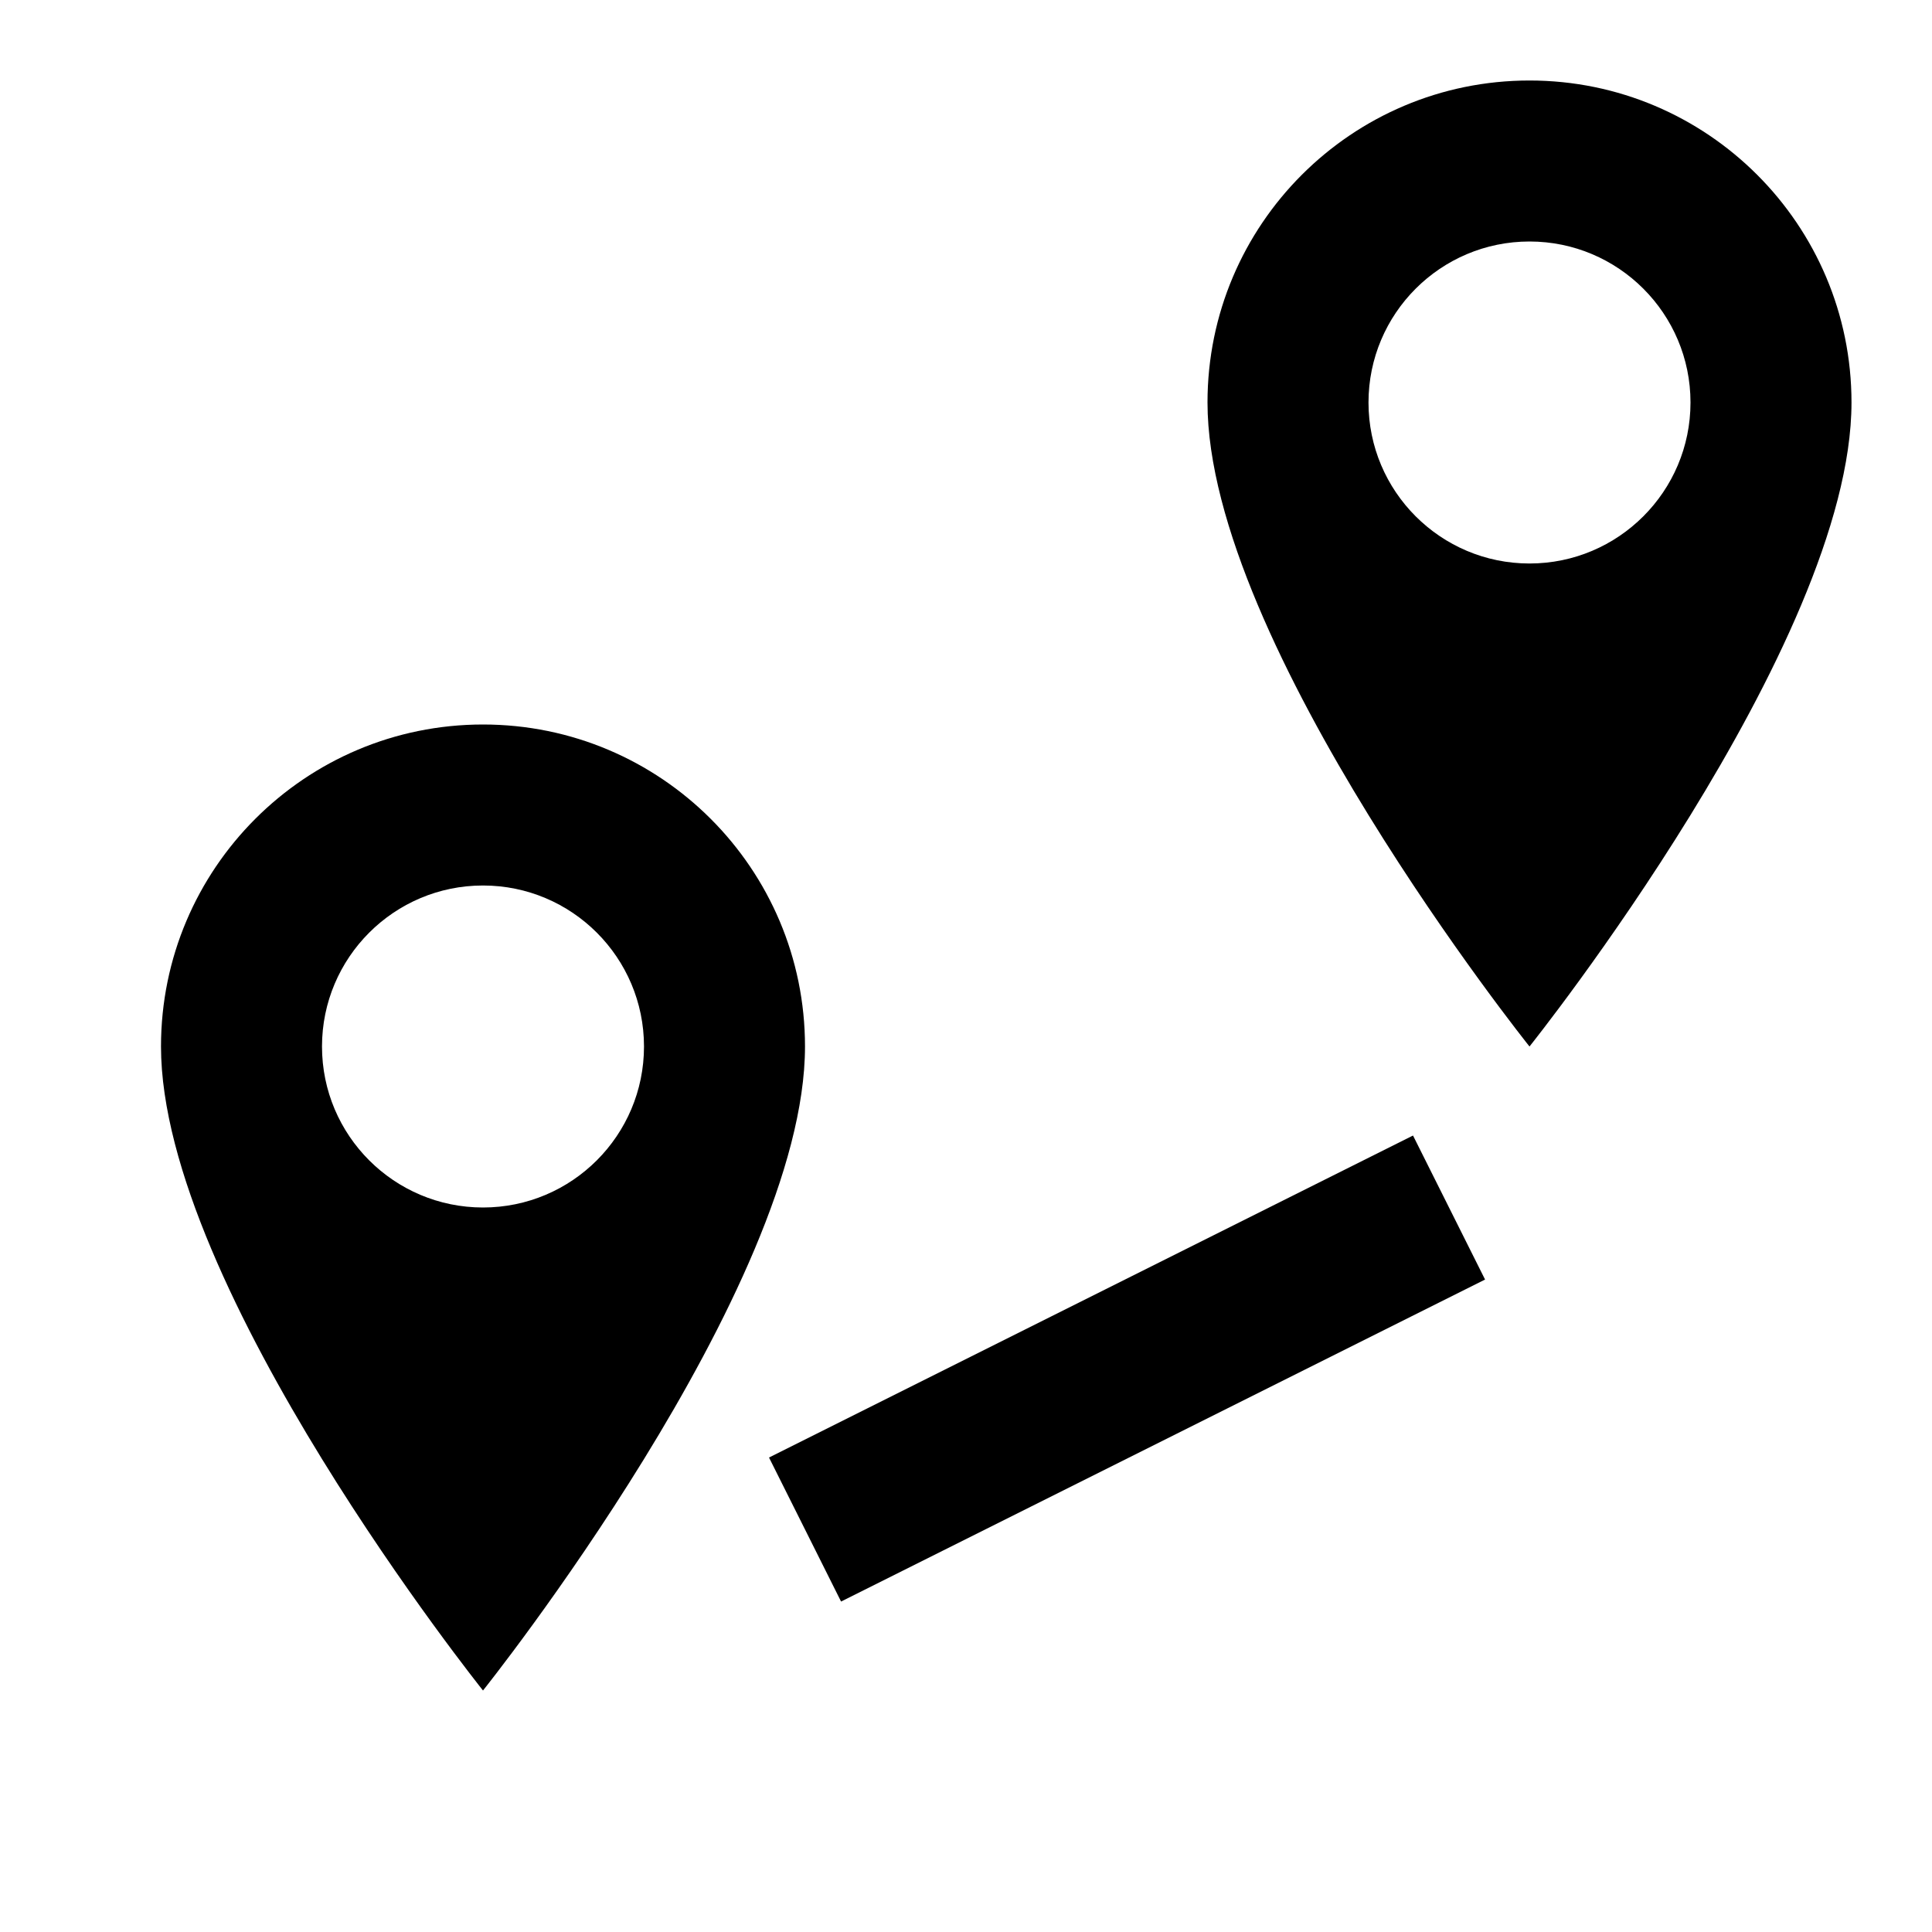
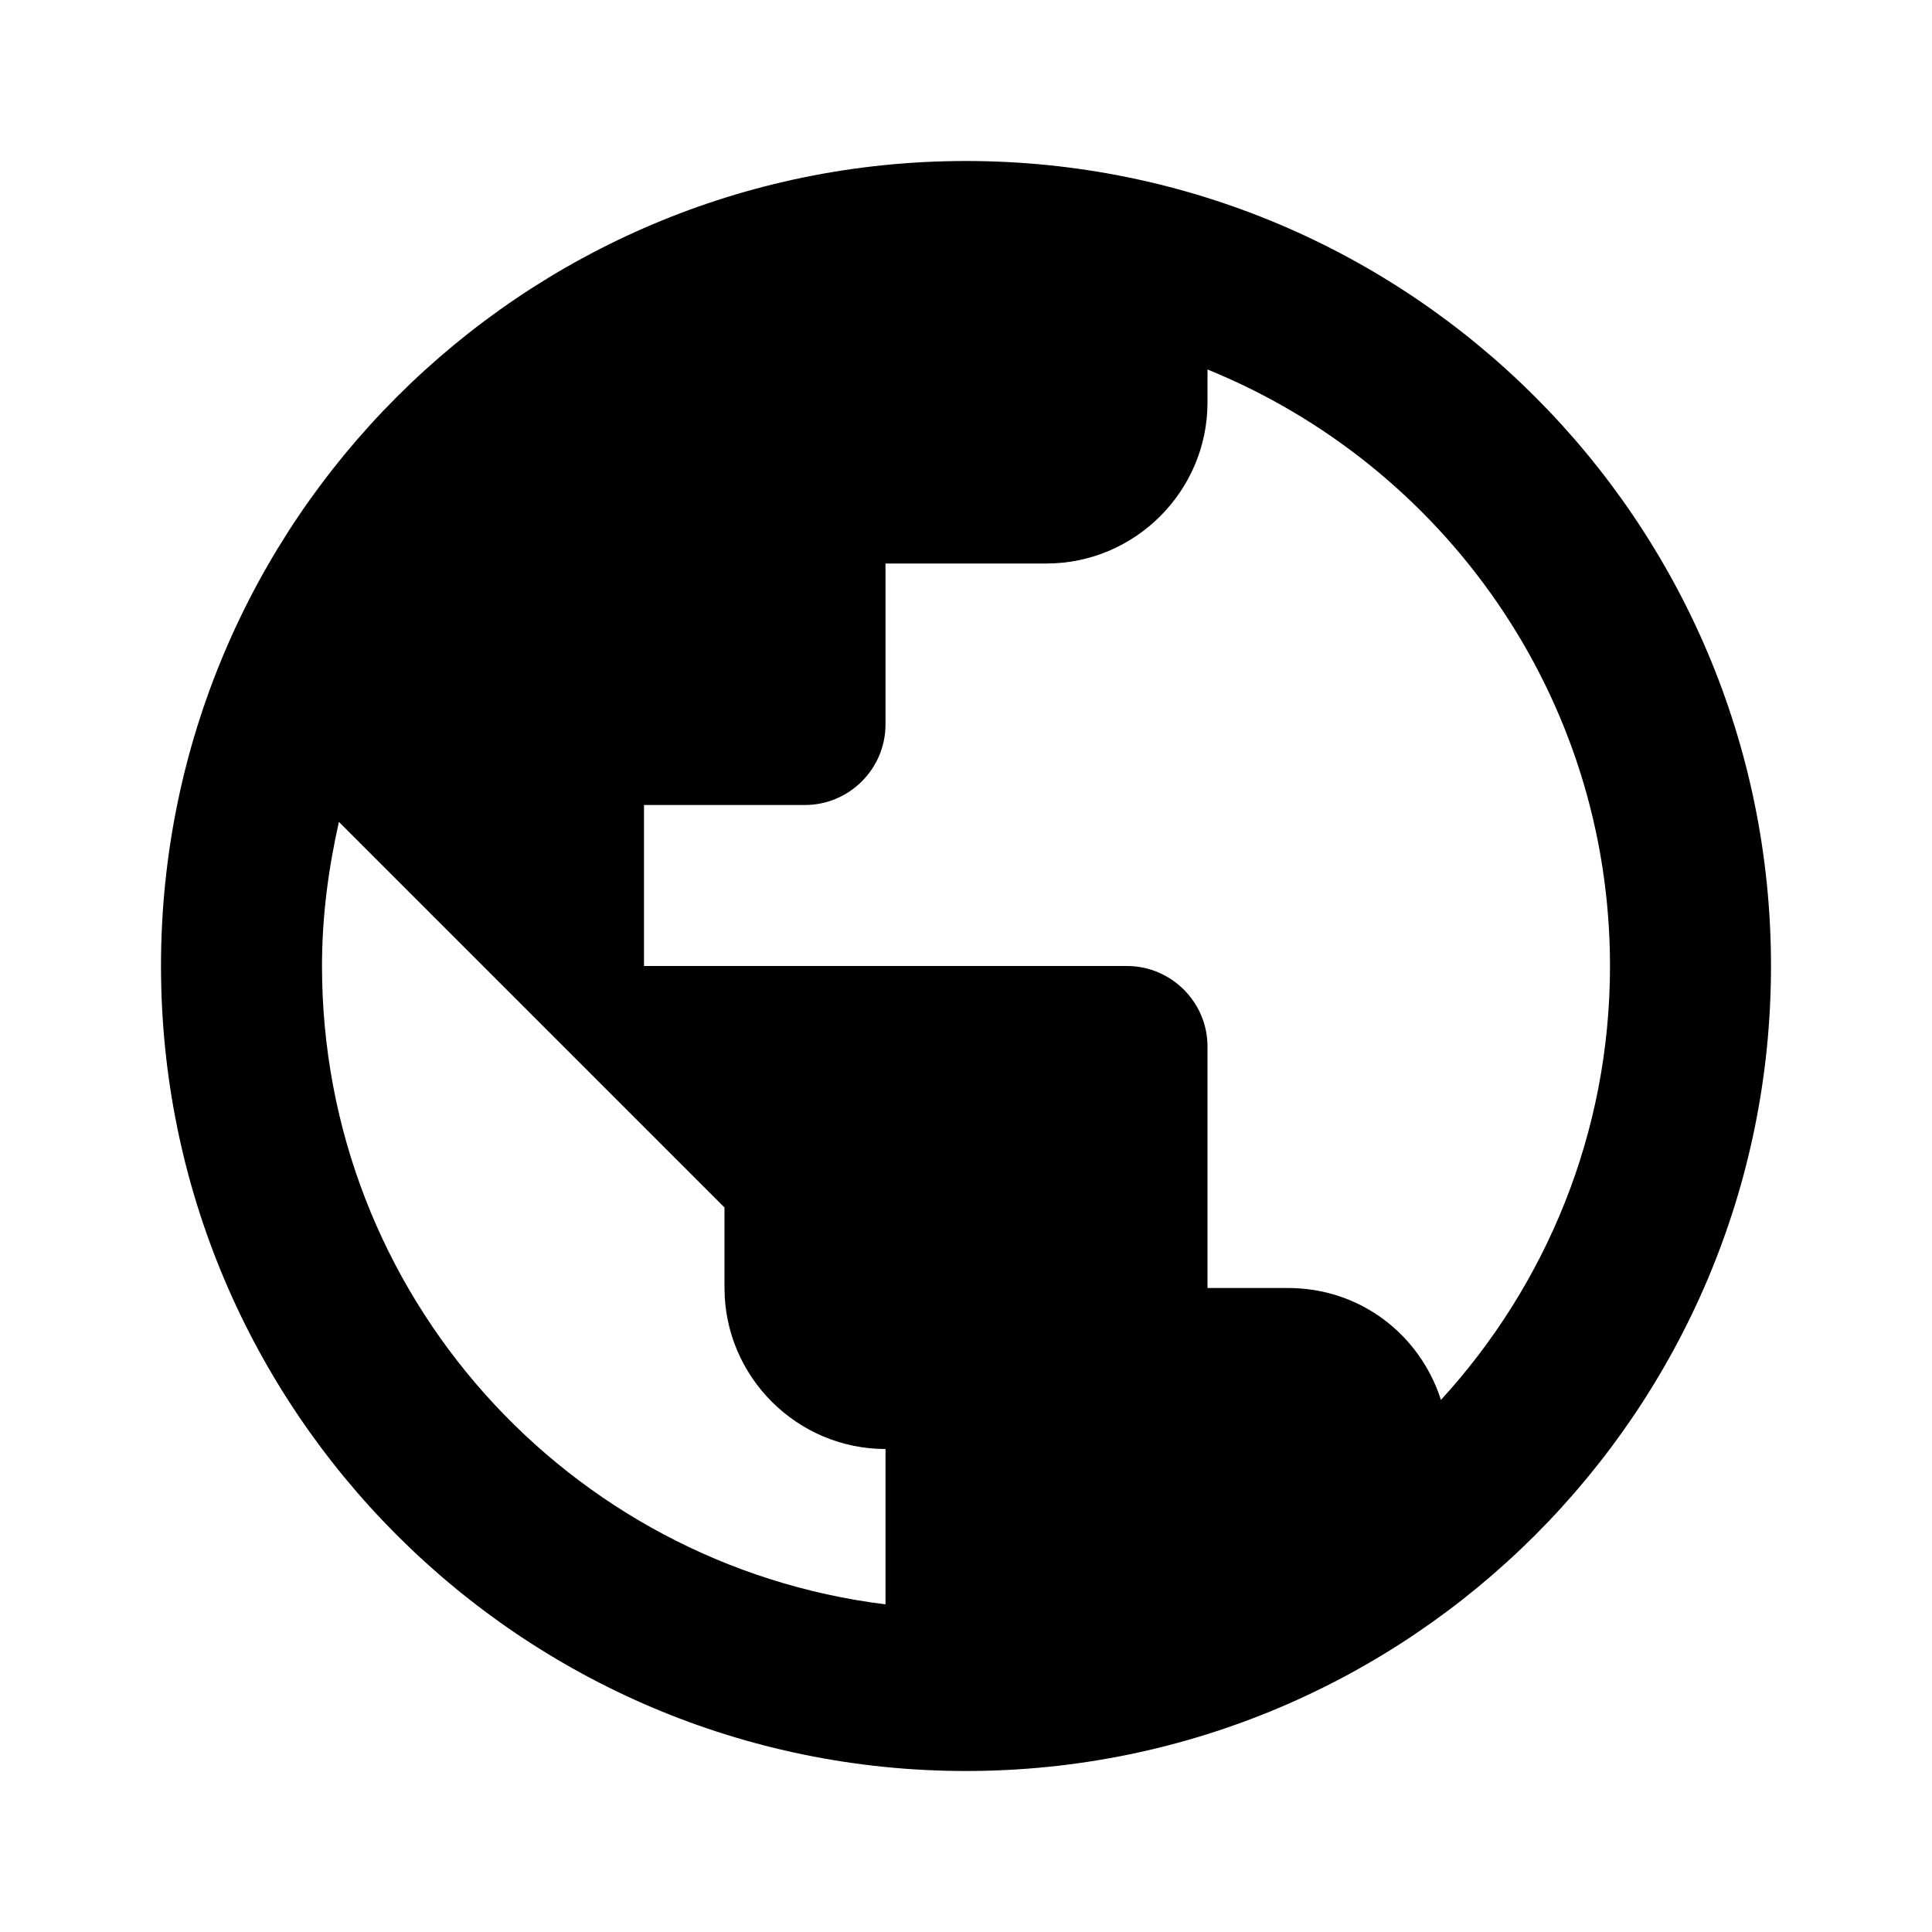
<svg xmlns="http://www.w3.org/2000/svg" width="24" height="24" viewBox="0 0 24 24" version="1.1">
-   <path id="trip-a" d="M19,1 C21.209,1 23,2.791 23,5 C23,8 19,13 19,13 C19,13 15,8 15,5 C15,2.791 16.791,1 19,1 Z M6,9 C8.209,9 10,10.791 10,13 C10,16 6,21 6,21 C6,21 2,16 2,13 C2,10.791 3.791,9 6,9 Z M6,15 C7.104,15 8,14.104 8,13 C8,11.896 7.104,11 6,11 C4.896,11 4,11.896 4,13 C4,14.104 4.896,15 6,15 Z M9.553,18.106 L17.553,14.106 L18.448,15.895 L10.448,19.895 L9.553,18.106 Z M19,7 C20.104,7 21,6.104 21,5 C21,3.896 20.104,3 19,3 C17.896,3 17,3.896 17,5 C17,6.104 17.896,7 19,7 Z" />
+   <path id="trip-a" d="M12,2 C6.48,2 2,6.48 2,12 C2,17.52 6.48,22 12,22 C17.52,22 22,17.52 22,12 C22,6.48 17.52,2 12,2 L12,2 Z M11,19.93 C7.05,19.44 4,16.08 4,12 C4,11.38 4.08,10.79 4.21,10.21 L9,15 L9,16 C9,17.1 9.9,18 11,18 L11,19.93 L11,19.93 Z M17.9,17.39 C17.64,16.58 16.9,16 16,16 L15,16 L15,13 C15,12.45 14.55,12 14,12 L8,12 L8,10 L10,10 C10.55,10 11,9.55 11,9 L11,7 L13,7 C14.1,7 15,6.1 15,5 L15,4.59 C17.93,5.78 20,8.65 20,12 C20,14.08 19.2,15.97 17.9,17.39 L17.9,17.39 Z" />
</svg>
